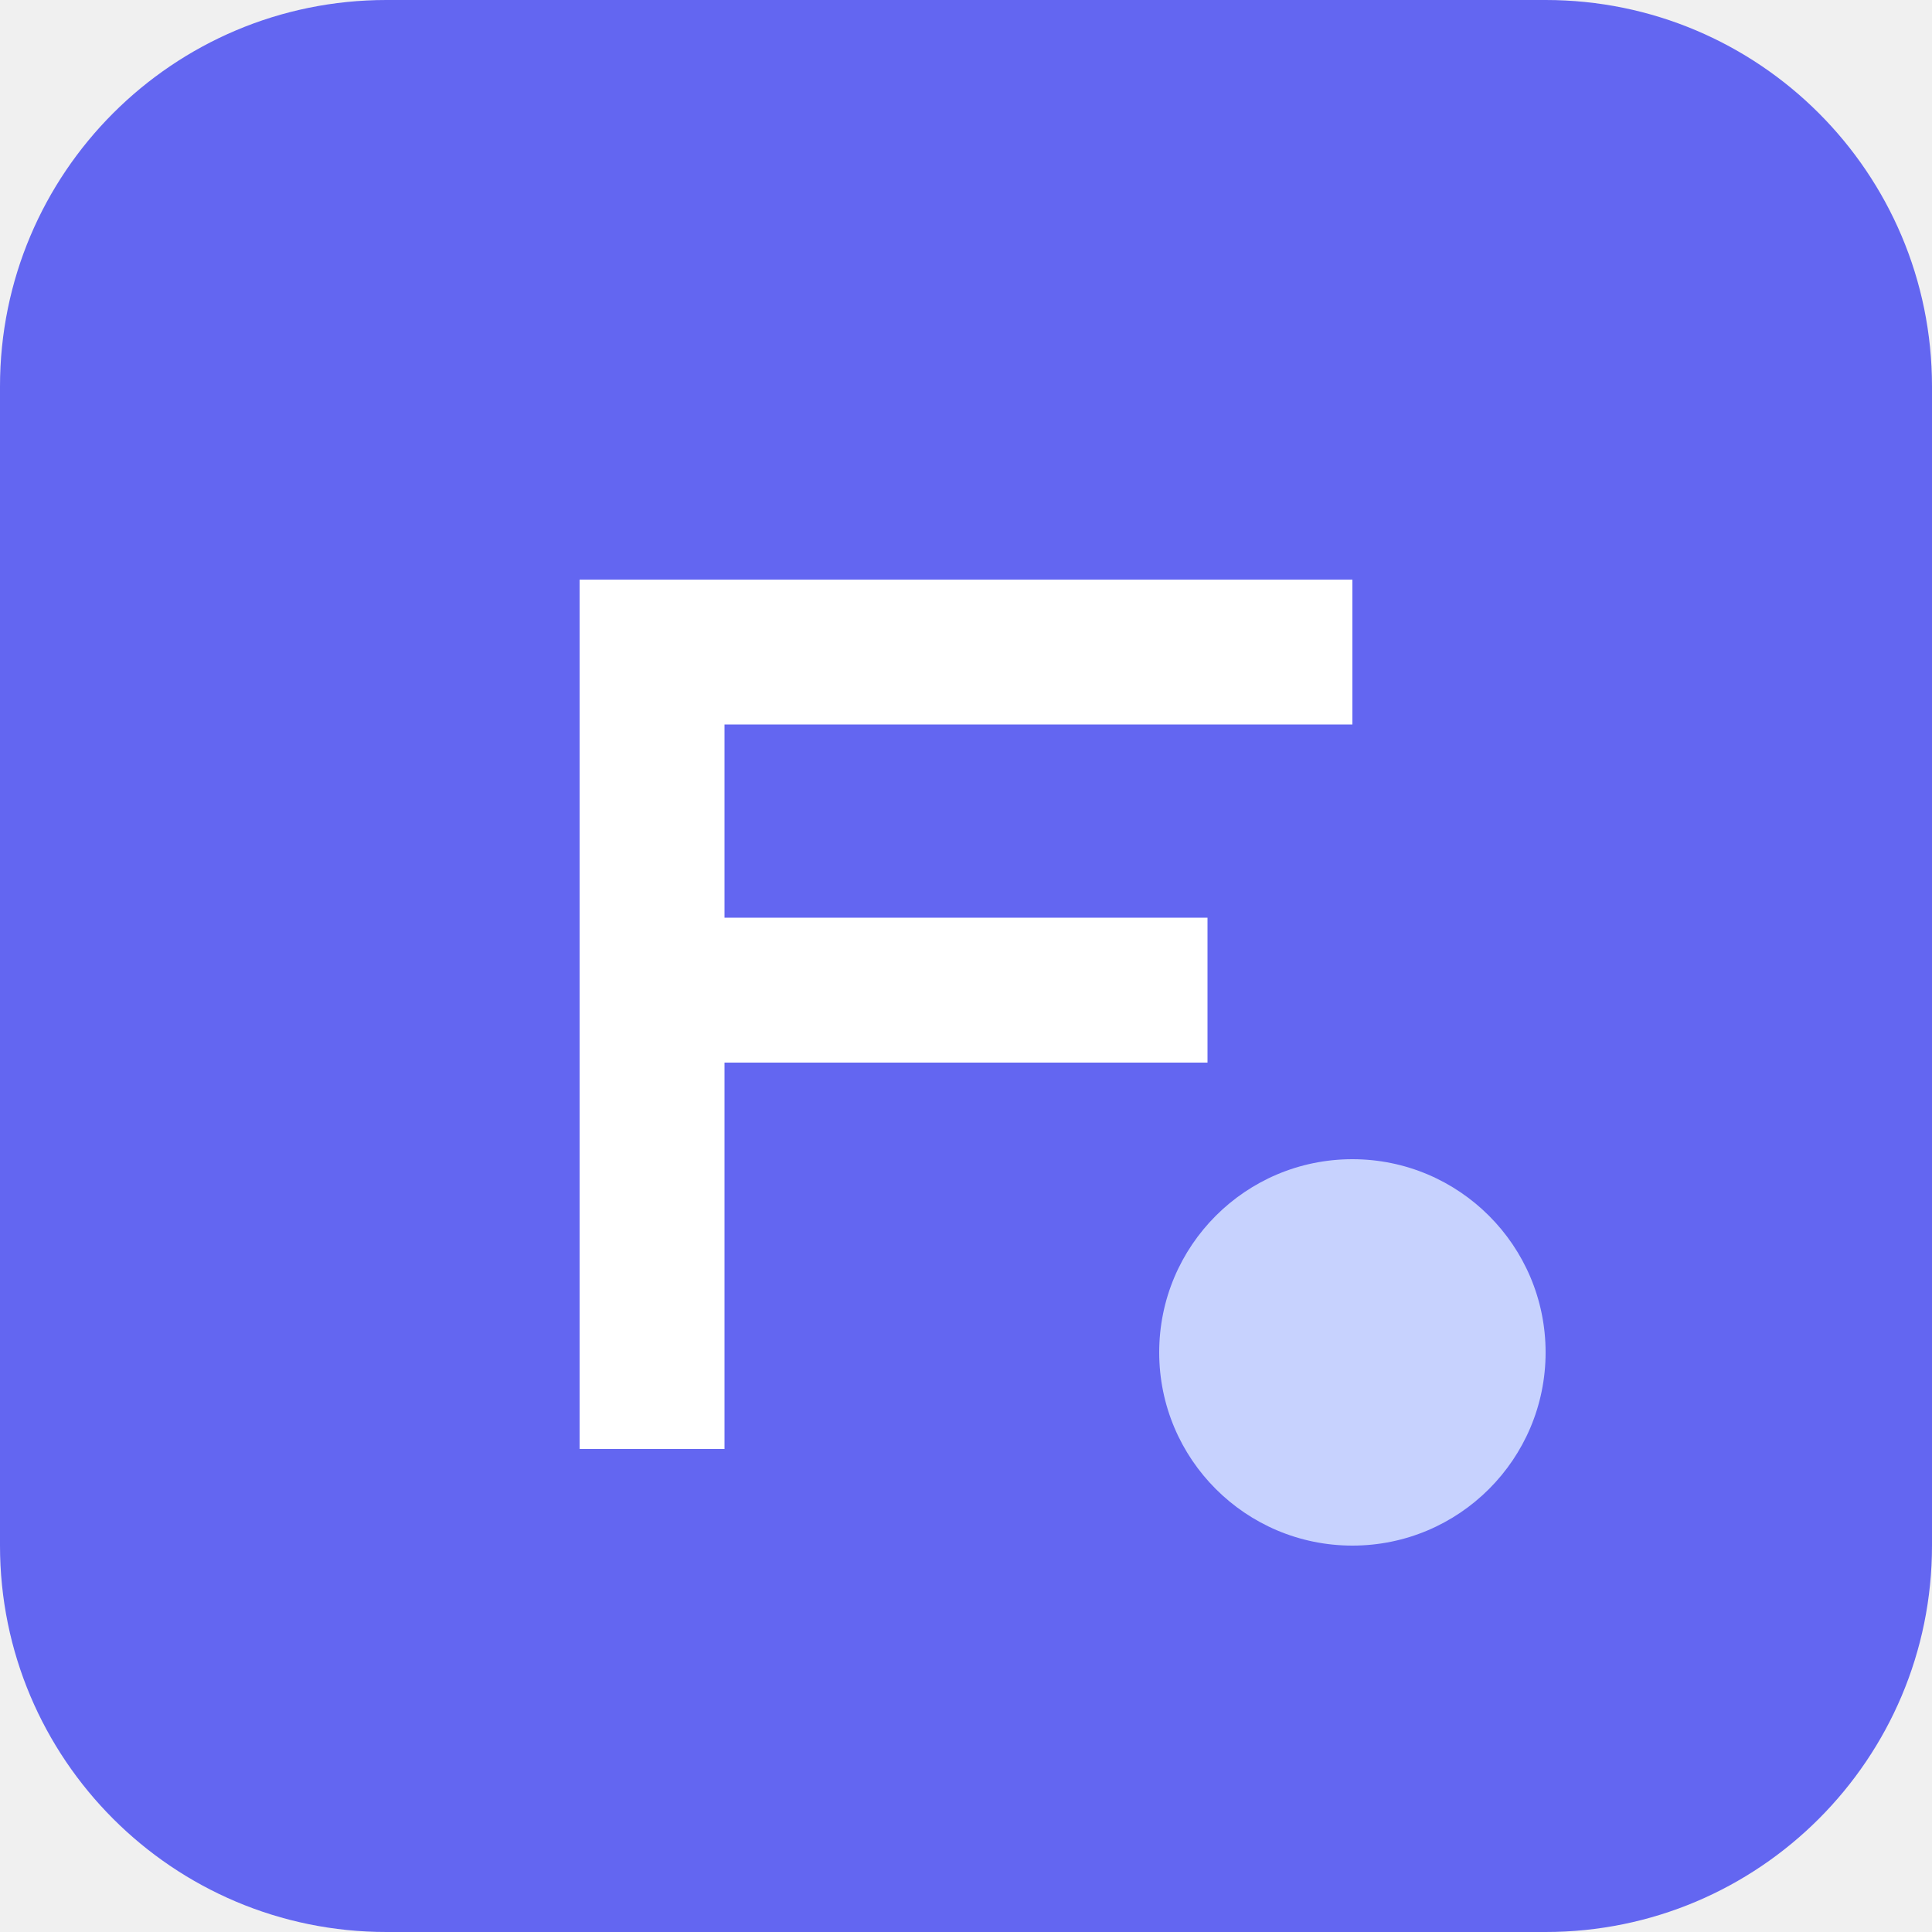
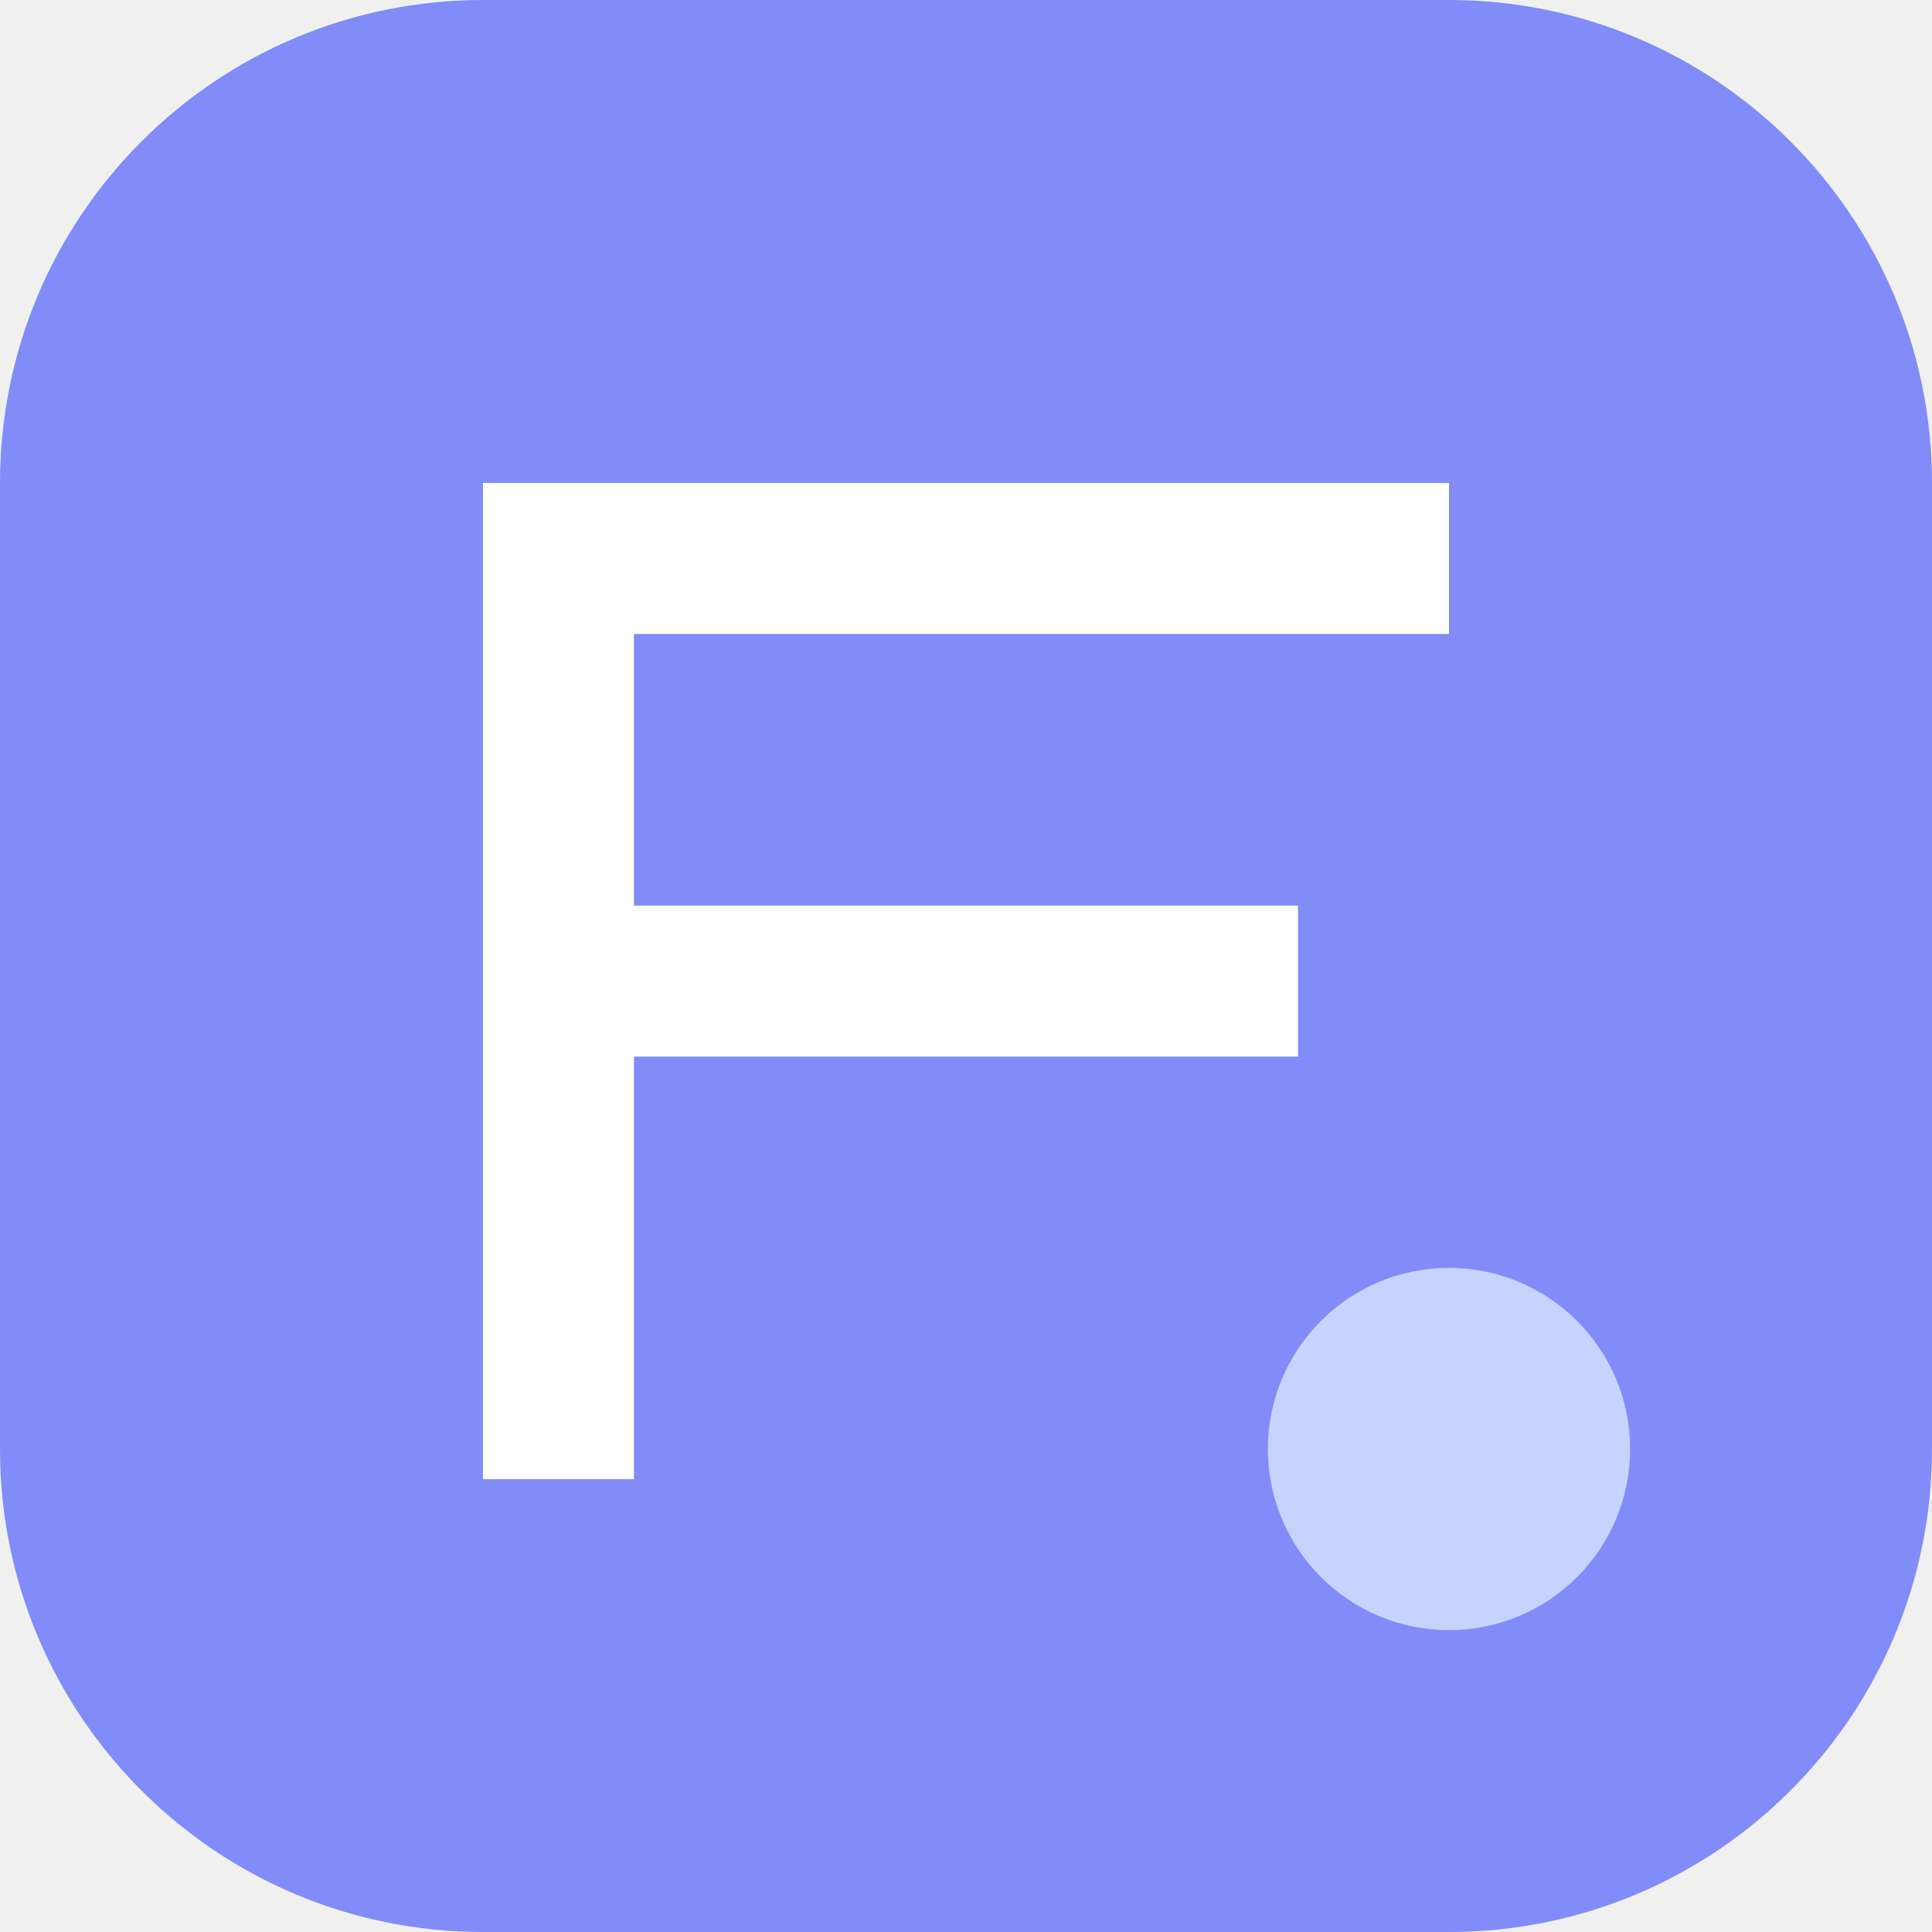
- <svg xmlns="http://www.w3.org/2000/svg" viewBox="0 0 40 40" fill="none">
-   <rect width="40" height="40" rx="8" fill="#6366F1" />
-   <path d="M12 12h16v3H15v4h10v3H15v8h-3V12z" fill="white" />
-   <circle cx="28" cy="28" r="4" fill="#C7D2FE" />
+ <svg xmlns="http://www.w3.org/2000/svg" viewBox="0 0 32 32" fill="none">
+   <rect width="32" height="32" rx="8" fill="#818CF8" />
+   <path d="M8 8h16v2.5H10.5v4.5h11v2.5h-11v7H8V8z" fill="white" />
+   <circle cx="24" cy="24" r="3" fill="#C7D2FE" />
</svg>
